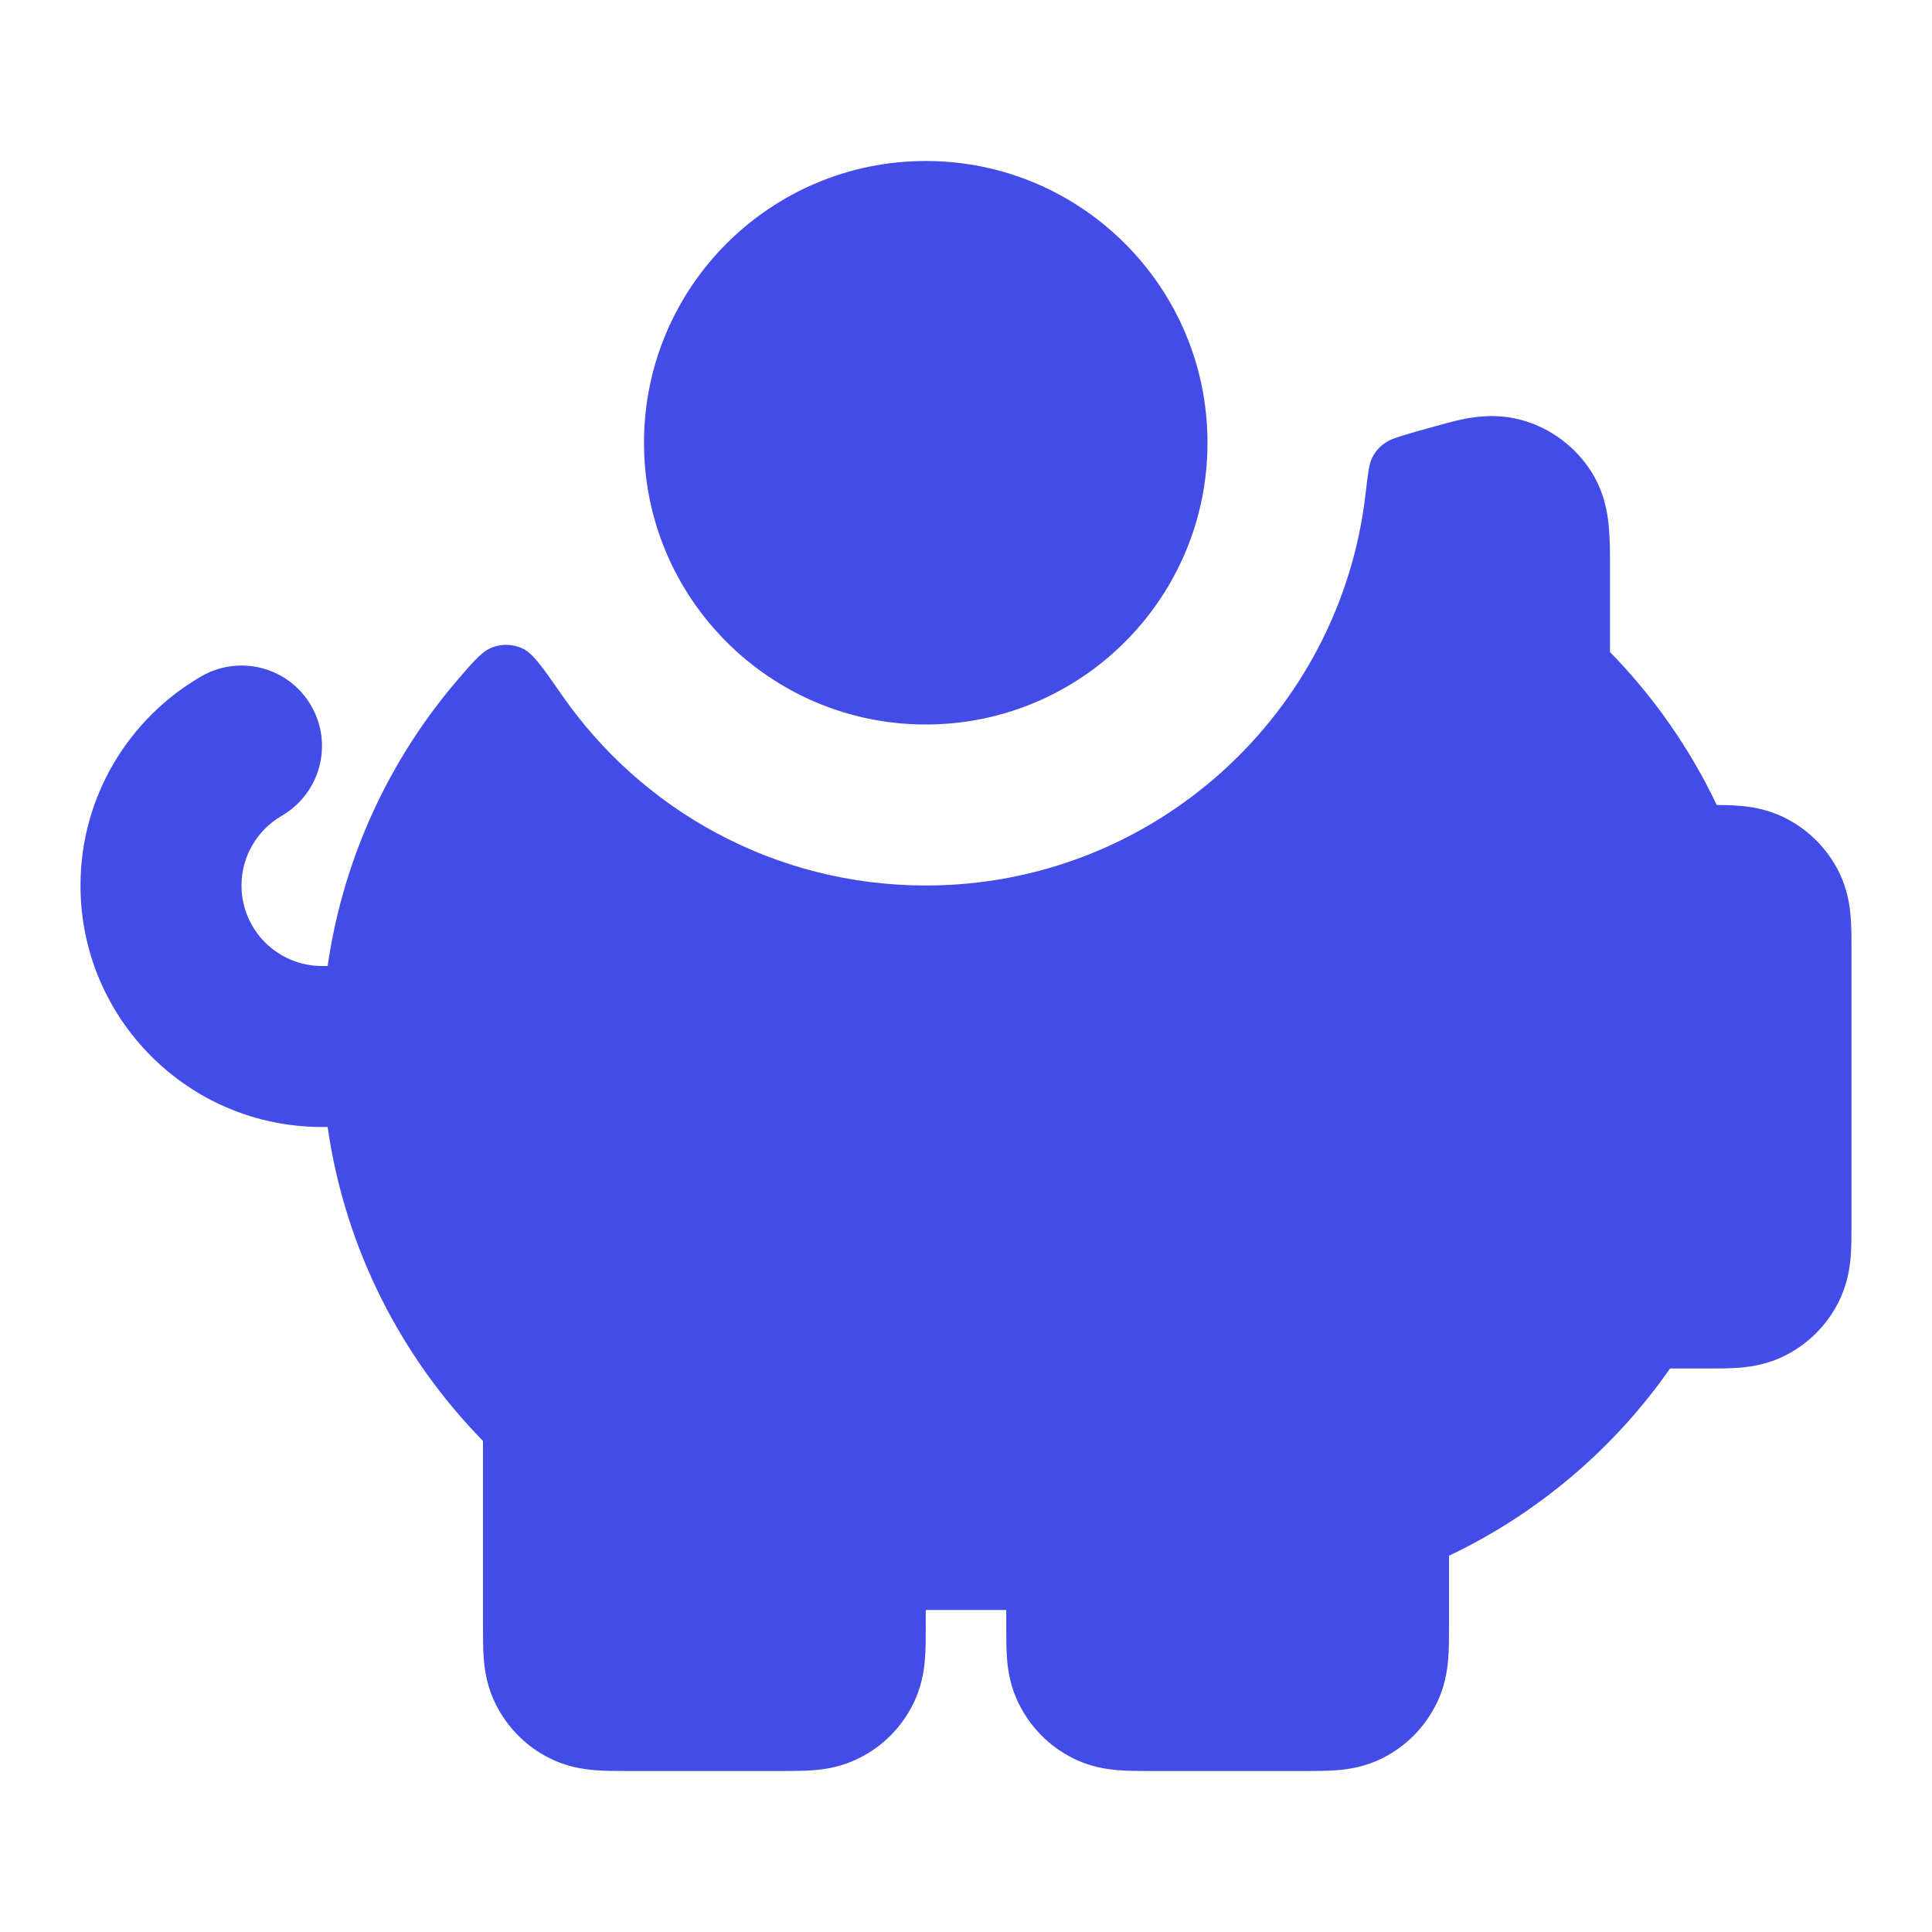
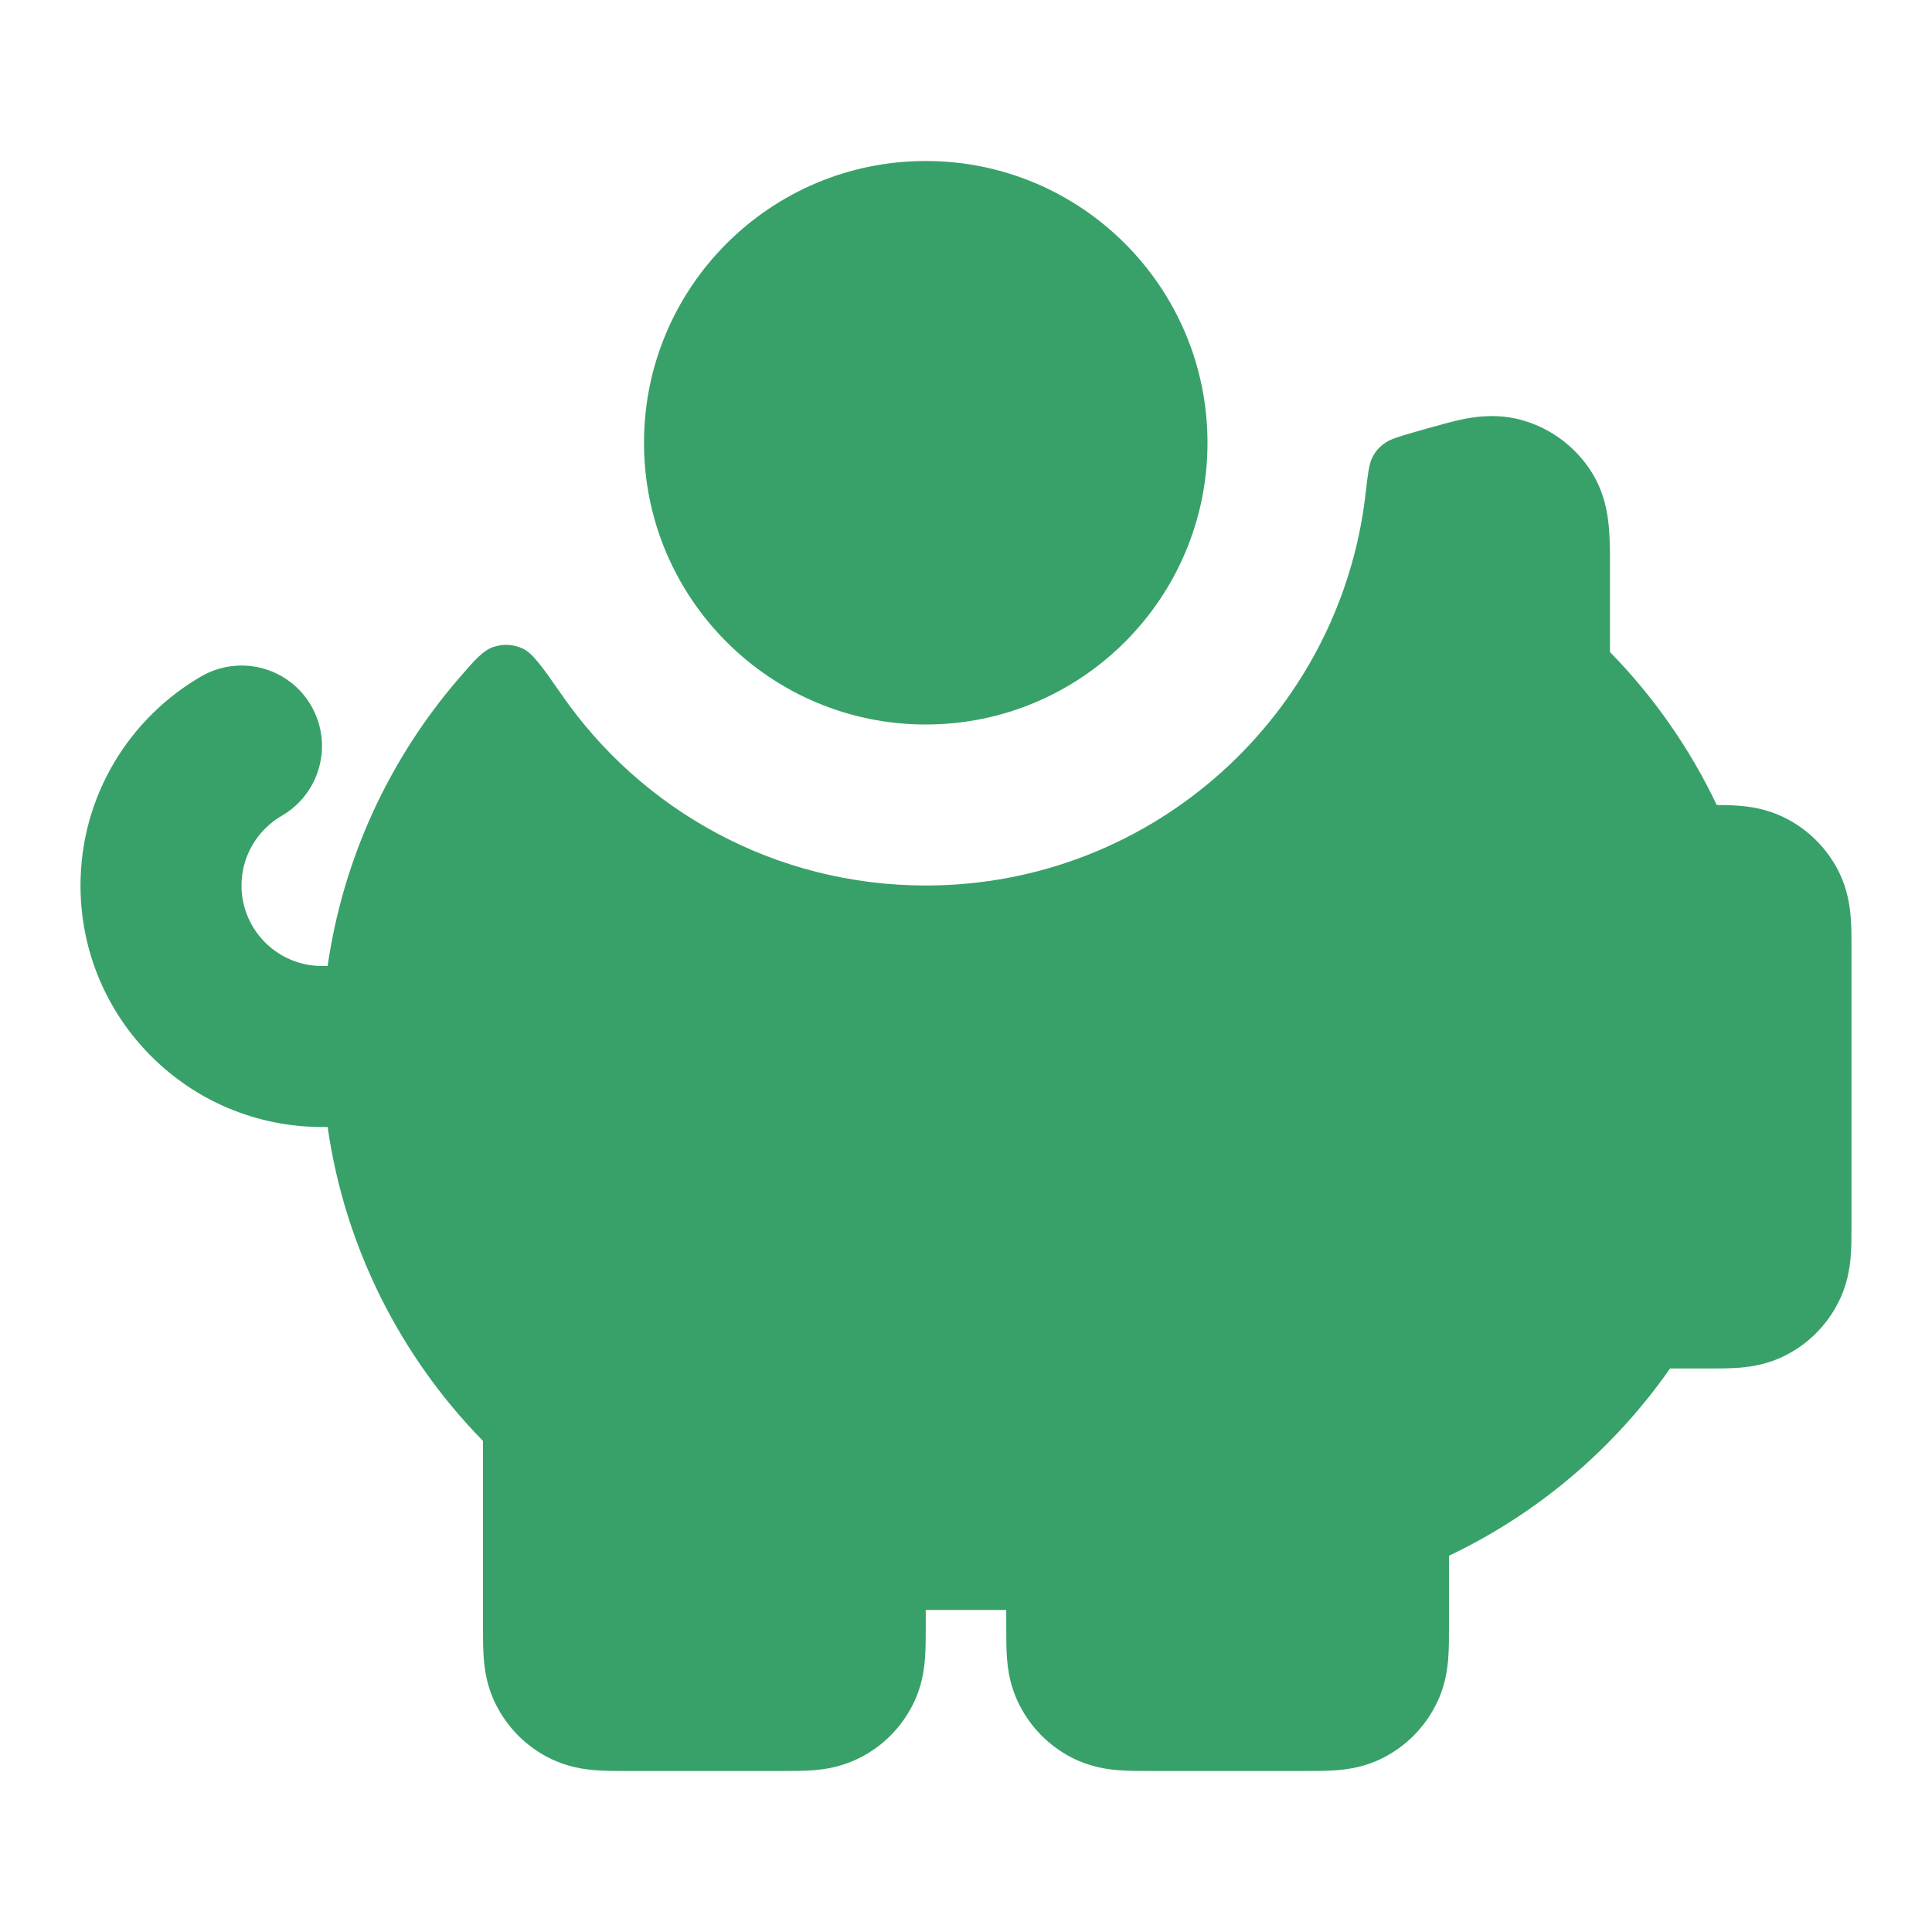
<svg xmlns="http://www.w3.org/2000/svg" width="12" height="12" viewBox="0 0 12 12" fill="none">
-   <path d="M5.75 4.5C6.716 4.5 7.5 3.716 7.5 2.75C7.5 1.784 6.716 1 5.75 1C4.784 1 4 1.784 4 2.75C4 3.716 4.784 4.5 5.75 4.5Z" fill="#444CE7" />
-   <path d="M3.488 4.314C3.368 4.142 3.309 4.056 3.244 4.027C3.187 4.002 3.126 3.998 3.066 4.018C2.999 4.04 2.947 4.101 2.841 4.224C2.42 4.716 2.132 5.327 2.035 6H2C1.724 6 1.5 5.776 1.5 5.5C1.5 5.316 1.6 5.154 1.75 5.067C1.989 4.928 2.071 4.623 1.933 4.384C1.795 4.144 1.489 4.063 1.25 4.201C0.803 4.46 0.5 4.944 0.5 5.5C0.5 6.329 1.172 7 2 7H2.035C2.143 7.754 2.492 8.431 3 8.95L3 10.112C3 10.171 3 10.242 3.005 10.305C3.011 10.378 3.026 10.482 3.082 10.591C3.154 10.732 3.268 10.847 3.409 10.918C3.518 10.974 3.622 10.989 3.695 10.995C3.758 11 3.829 11 3.888 11H4.862C4.921 11 4.992 11 5.055 10.995C5.127 10.989 5.231 10.974 5.34 10.918C5.482 10.847 5.596 10.732 5.668 10.591C5.724 10.482 5.739 10.378 5.745 10.305C5.75 10.242 5.75 10.171 5.75 10.112L5.75 10H6.25L6.25 10.111C6.25 10.171 6.25 10.242 6.255 10.305C6.261 10.377 6.276 10.482 6.332 10.59C6.404 10.732 6.518 10.846 6.659 10.918C6.768 10.974 6.872 10.989 6.945 10.995C7.008 11 7.079 11 7.138 11H8.112C8.171 11 8.242 11 8.305 10.995C8.378 10.989 8.482 10.974 8.591 10.918C8.732 10.846 8.846 10.732 8.918 10.59C8.974 10.482 8.989 10.377 8.995 10.305C9 10.242 9 10.171 9 10.111L9 9.663C9.553 9.4 10.026 8.997 10.373 8.5L10.612 8.5C10.671 8.5 10.742 8.5 10.805 8.495C10.877 8.489 10.982 8.474 11.091 8.418C11.232 8.346 11.346 8.232 11.418 8.09C11.474 7.981 11.489 7.877 11.495 7.805C11.5 7.742 11.5 7.671 11.5 7.612V5.882C11.5 5.825 11.5 5.757 11.495 5.698C11.49 5.629 11.476 5.529 11.426 5.424C11.352 5.271 11.229 5.148 11.075 5.074C10.97 5.024 10.871 5.01 10.802 5.005C10.758 5.001 10.709 5 10.663 5C10.495 4.647 10.27 4.326 10 4.05L10 3.516C10 3.439 10 3.351 9.993 3.276C9.986 3.193 9.967 3.064 9.888 2.936C9.789 2.777 9.635 2.661 9.455 2.61C9.31 2.569 9.181 2.586 9.099 2.601C9.025 2.616 8.941 2.64 8.866 2.661L8.788 2.683C8.686 2.713 8.635 2.727 8.599 2.754C8.564 2.779 8.543 2.804 8.523 2.843C8.503 2.883 8.496 2.943 8.482 3.065C8.326 4.435 7.162 5.5 5.75 5.5C4.812 5.5 3.984 5.031 3.488 4.314Z" fill="#444CE7" />
+   <path d="M5.75 4.5C6.716 4.5 7.5 3.716 7.5 2.75C7.5 1.784 6.716 1 5.75 1C4.784 1 4 1.784 4 2.75C4 3.716 4.784 4.5 5.75 4.5Z" fill="#38A169" />
+   <path d="M3.488 4.314C3.368 4.142 3.309 4.056 3.244 4.027C3.187 4.002 3.126 3.998 3.066 4.018C2.999 4.04 2.947 4.101 2.841 4.224C2.42 4.716 2.132 5.327 2.035 6H2C1.724 6 1.5 5.776 1.5 5.5C1.5 5.316 1.6 5.154 1.75 5.067C1.989 4.928 2.071 4.623 1.933 4.384C1.795 4.144 1.489 4.063 1.25 4.201C0.803 4.46 0.5 4.944 0.5 5.5C0.5 6.329 1.172 7 2 7H2.035C2.143 7.754 2.492 8.431 3 8.95L3 10.112C3 10.171 3 10.242 3.005 10.305C3.011 10.378 3.026 10.482 3.082 10.591C3.154 10.732 3.268 10.847 3.409 10.918C3.518 10.974 3.622 10.989 3.695 10.995C3.758 11 3.829 11 3.888 11H4.862C4.921 11 4.992 11 5.055 10.995C5.127 10.989 5.231 10.974 5.34 10.918C5.482 10.847 5.596 10.732 5.668 10.591C5.724 10.482 5.739 10.378 5.745 10.305C5.75 10.242 5.75 10.171 5.75 10.112L5.75 10H6.25L6.25 10.111C6.25 10.171 6.25 10.242 6.255 10.305C6.261 10.377 6.276 10.482 6.332 10.59C6.404 10.732 6.518 10.846 6.659 10.918C6.768 10.974 6.872 10.989 6.945 10.995C7.008 11 7.079 11 7.138 11H8.112C8.171 11 8.242 11 8.305 10.995C8.378 10.989 8.482 10.974 8.591 10.918C8.732 10.846 8.846 10.732 8.918 10.59C8.974 10.482 8.989 10.377 8.995 10.305C9 10.242 9 10.171 9 10.111L9 9.663C9.553 9.4 10.026 8.997 10.373 8.5L10.612 8.5C10.671 8.5 10.742 8.5 10.805 8.495C10.877 8.489 10.982 8.474 11.091 8.418C11.232 8.346 11.346 8.232 11.418 8.09C11.474 7.981 11.489 7.877 11.495 7.805C11.5 7.742 11.5 7.671 11.5 7.612V5.882C11.5 5.825 11.5 5.757 11.495 5.698C11.49 5.629 11.476 5.529 11.426 5.424C11.352 5.271 11.229 5.148 11.075 5.074C10.97 5.024 10.871 5.01 10.802 5.005C10.758 5.001 10.709 5 10.663 5C10.495 4.647 10.27 4.326 10 4.05L10 3.516C10 3.439 10 3.351 9.993 3.276C9.986 3.193 9.967 3.064 9.888 2.936C9.789 2.777 9.635 2.661 9.455 2.61C9.31 2.569 9.181 2.586 9.099 2.601C9.025 2.616 8.941 2.64 8.866 2.661L8.788 2.683C8.686 2.713 8.635 2.727 8.599 2.754C8.564 2.779 8.543 2.804 8.523 2.843C8.503 2.883 8.496 2.943 8.482 3.065C8.326 4.435 7.162 5.5 5.75 5.5C4.812 5.5 3.984 5.031 3.488 4.314Z" fill="#38A169" />
</svg>
